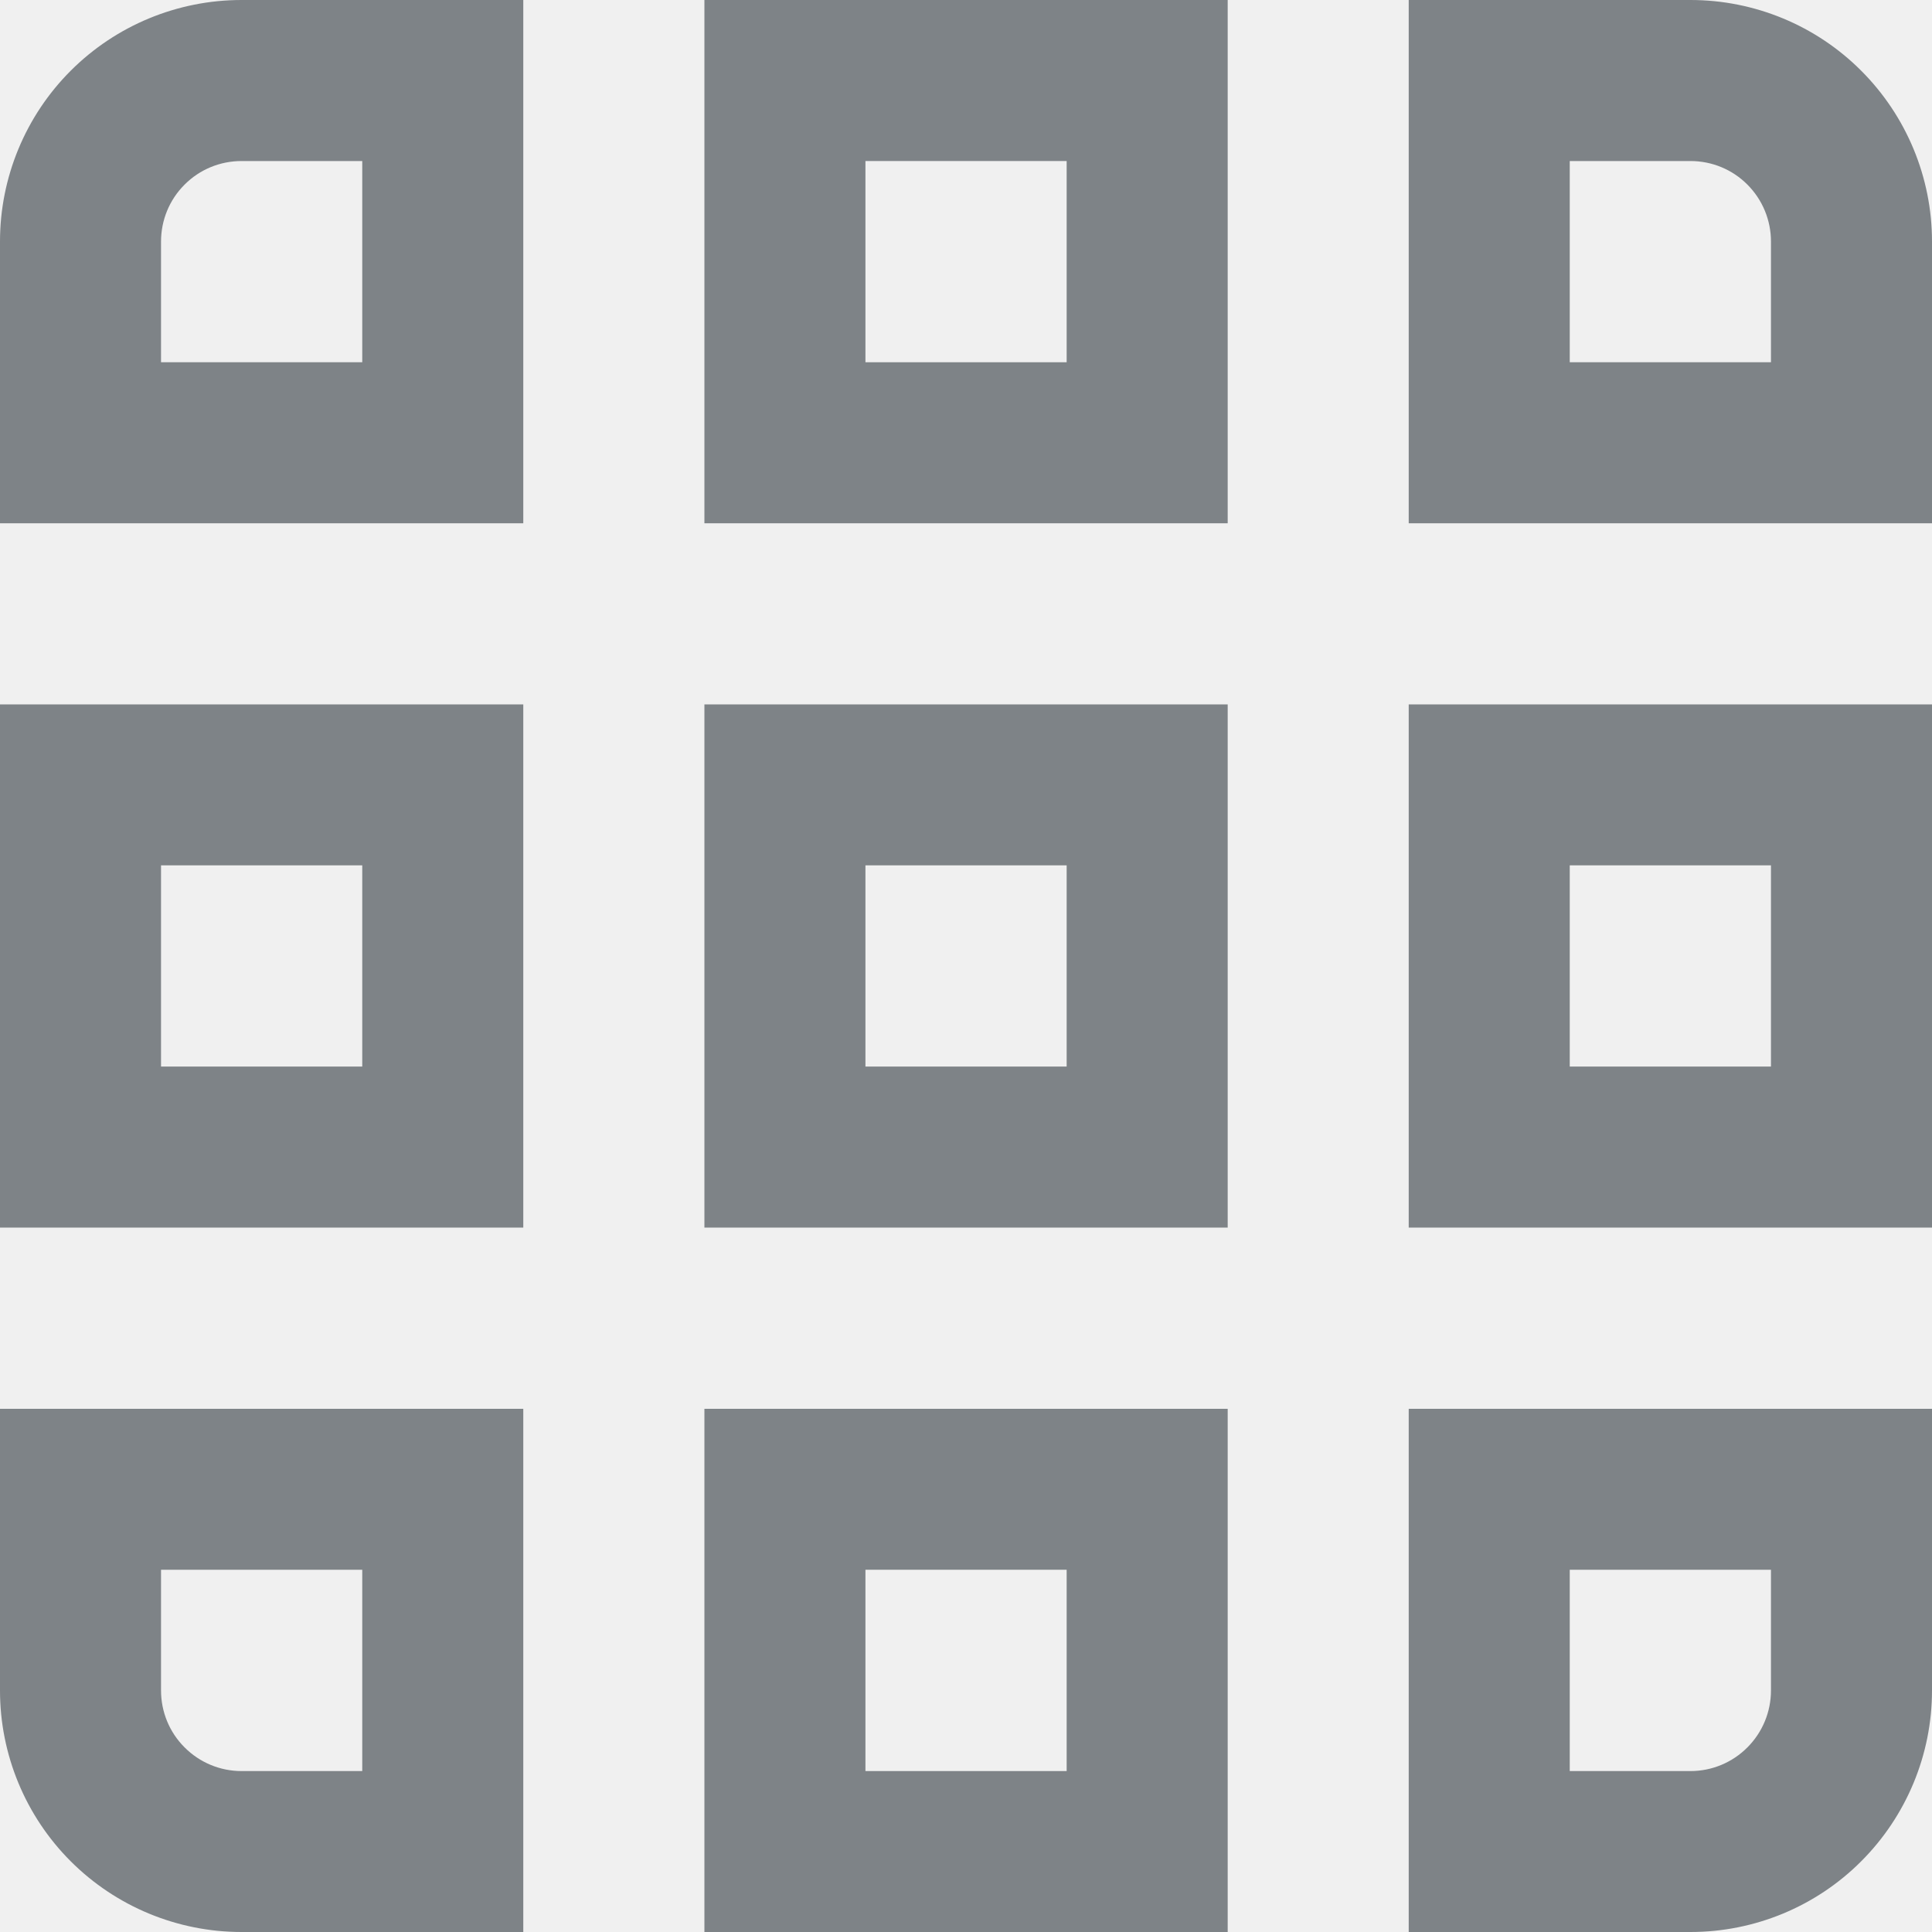
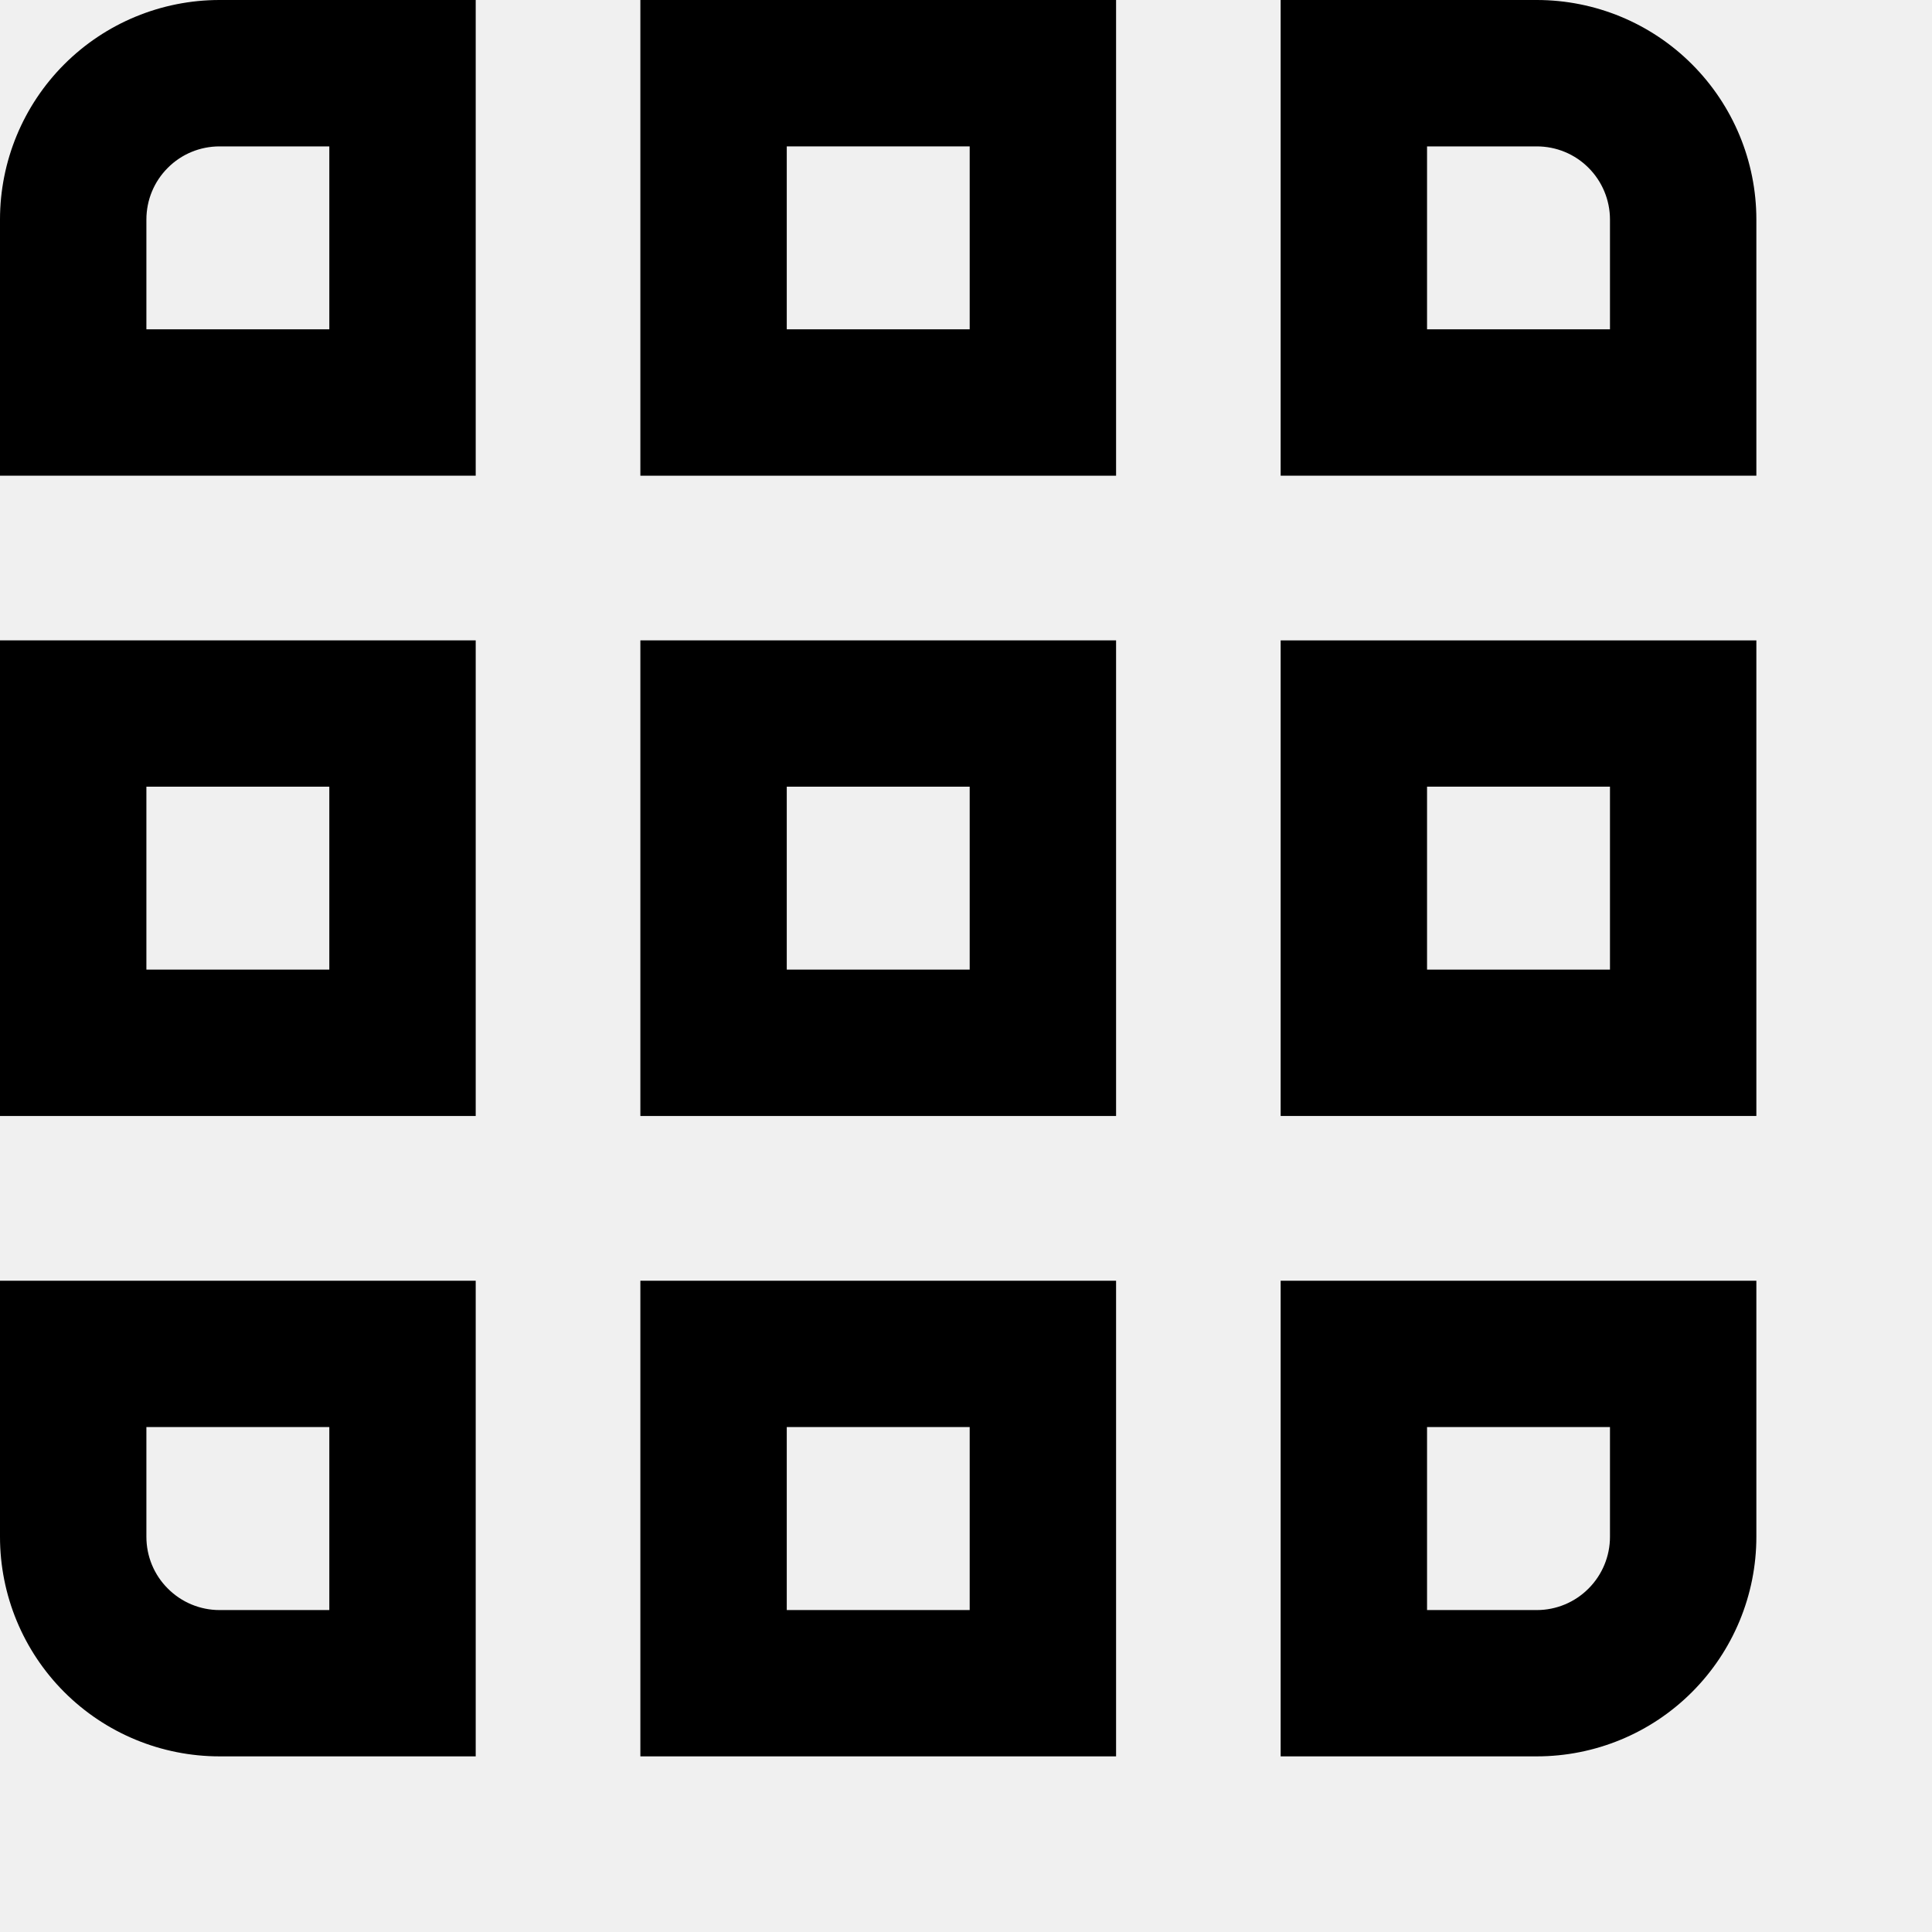
- <svg xmlns="http://www.w3.org/2000/svg" width="20" height="20" viewBox="0 0 20 20" fill="none">
+ <svg xmlns="http://www.w3.org/2000/svg" width="20" height="20" viewBox="0 0 22 22" fill="none">
  <g clip-path="url(#clip0_2025_4198)">
-     <path d="M3.75 16.25V18.334H2.5C2.279 18.334 2.067 18.246 1.911 18.089C1.754 17.933 1.667 17.721 1.667 17.5V16.25H3.75ZM5.417 14.584H0V17.5C0 18.163 0.263 18.799 0.732 19.268C1.201 19.737 1.837 20 2.5 20H5.417V14.584Z" fill="#7E8387" />
-     <path d="M18.333 16.25V17.5C18.333 17.721 18.245 17.933 18.089 18.089C17.933 18.246 17.721 18.334 17.5 18.334H16.25V16.25H18.333ZM20 14.584H14.583V20H17.5C18.163 20 18.799 19.737 19.267 19.268C19.736 18.799 20 18.163 20 17.5V14.584Z" fill="#7E8387" />
-     <path d="M3.75 8.958V11.041H1.667V8.958H3.75ZM5.417 7.292H0V12.708H5.417V7.292Z" fill="#7E8387" />
-     <path d="M18.333 8.958V11.041H16.25V8.958H18.333ZM20 7.292H14.583V12.708H20V7.292Z" fill="#7E8387" />
-     <path d="M3.75 1.667V3.75H1.667V2.5C1.667 2.279 1.754 2.067 1.911 1.911C2.067 1.754 2.279 1.667 2.5 1.667H3.75ZM5.417 0H2.5C1.837 0 1.201 0.263 0.732 0.732C0.263 1.201 0 1.837 0 2.5L0 5.417H5.417V0Z" fill="#7E8387" />
-     <path d="M11.042 16.25V18.334H8.959V16.25H11.042ZM12.709 14.584H7.292V20H12.709V14.584Z" fill="#7E8387" />
-     <path d="M11.042 8.958V11.041H8.959V8.958H11.042ZM12.709 7.292H7.292V12.708H12.709V7.292Z" fill="#7E8387" />
-     <path d="M11.042 1.667V3.75H8.959V1.667H11.042ZM12.709 0H7.292V5.417H12.709V0Z" fill="#7E8387" />
-     <path d="M17.5 1.667C17.721 1.667 17.933 1.754 18.089 1.911C18.245 2.067 18.333 2.279 18.333 2.5V3.75H16.25V1.667H17.5ZM17.5 0H14.583V5.417H20V2.5C20 1.837 19.736 1.201 19.267 0.732C18.799 0.263 18.163 0 17.5 0V0Z" fill="#7E8387" />
+     <path d="M3.75 16.25V18.334H2.5C2.279 18.334 2.067 18.246 1.911 18.089C1.754 17.933 1.667 17.721 1.667 17.5V16.25H3.75ZM5.417 14.584H0V17.5C0 18.163 0.263 18.799 0.732 19.268C1.201 19.737 1.837 20 2.5 20H5.417V14.584Z" fill="currentColor" />
+     <path d="M18.333 16.25V17.5C18.333 17.721 18.245 17.933 18.089 18.089C17.933 18.246 17.721 18.334 17.5 18.334H16.25V16.25H18.333ZM20 14.584H14.583V20H17.5C18.163 20 18.799 19.737 19.267 19.268C19.736 18.799 20 18.163 20 17.5V14.584Z" fill="currentColor" />
+     <path d="M3.75 8.958V11.041H1.667V8.958H3.75ZM5.417 7.292H0V12.708H5.417V7.292Z" fill="currentColor" />
+     <path d="M18.333 8.958V11.041H16.25V8.958H18.333ZM20 7.292H14.583V12.708H20V7.292Z" fill="currentColor" />
+     <path d="M3.75 1.667V3.75H1.667V2.5C1.667 2.279 1.754 2.067 1.911 1.911C2.067 1.754 2.279 1.667 2.5 1.667H3.75ZM5.417 0H2.5C1.837 0 1.201 0.263 0.732 0.732C0.263 1.201 0 1.837 0 2.5L0 5.417H5.417V0Z" fill="currentColor" />
+     <path d="M11.042 16.25V18.334H8.959V16.25H11.042ZM12.709 14.584H7.292V20H12.709V14.584Z" fill="currentColor" />
+     <path d="M11.042 8.958V11.041H8.959V8.958H11.042ZM12.709 7.292H7.292V12.708H12.709V7.292Z" fill="currentColor" />
+     <path d="M11.042 1.667V3.75H8.959V1.667H11.042ZM12.709 0H7.292V5.417H12.709V0Z" fill="currentColor" />
+     <path d="M17.5 1.667C17.721 1.667 17.933 1.754 18.089 1.911C18.245 2.067 18.333 2.279 18.333 2.5V3.75H16.25V1.667H17.5ZM17.5 0H14.583V5.417H20V2.5C20 1.837 19.736 1.201 19.267 0.732C18.799 0.263 18.163 0 17.5 0V0Z" fill="currentColor" />
  </g>
  <defs>
    <clipPath id="clip0_2025_4198">
      <rect width="20" height="20" fill="white" />
    </clipPath>
  </defs>
</svg>
